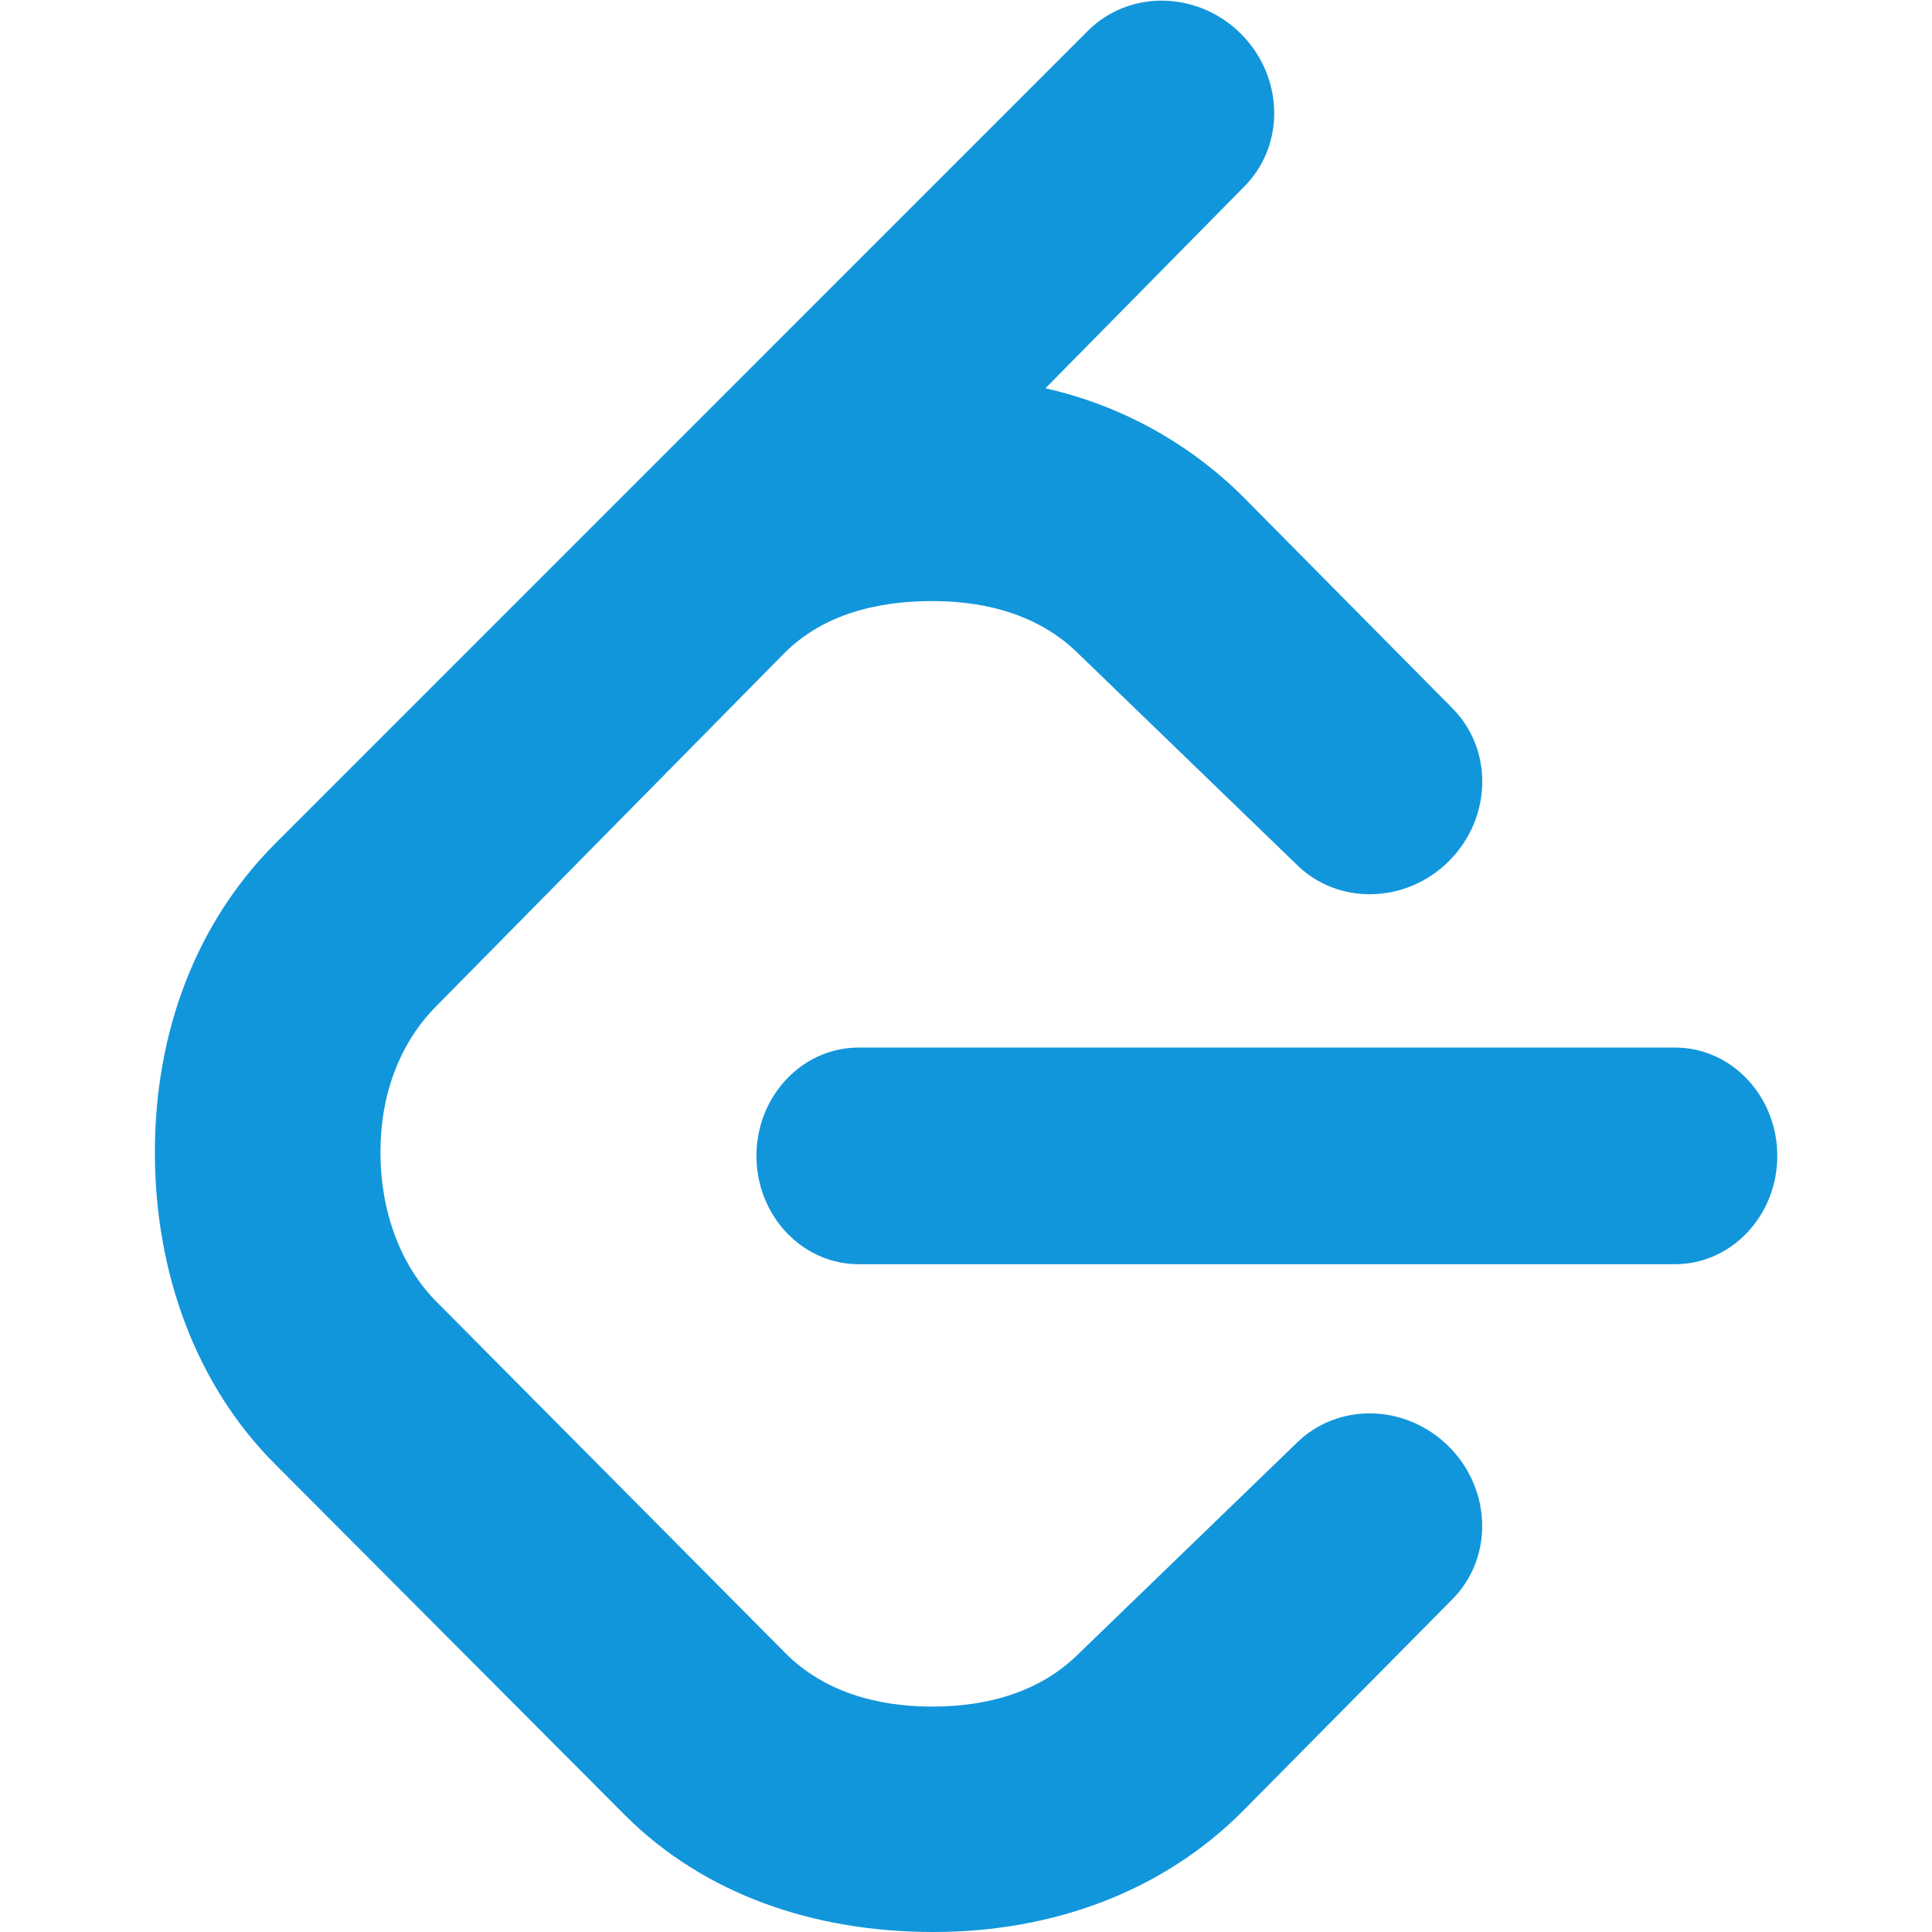
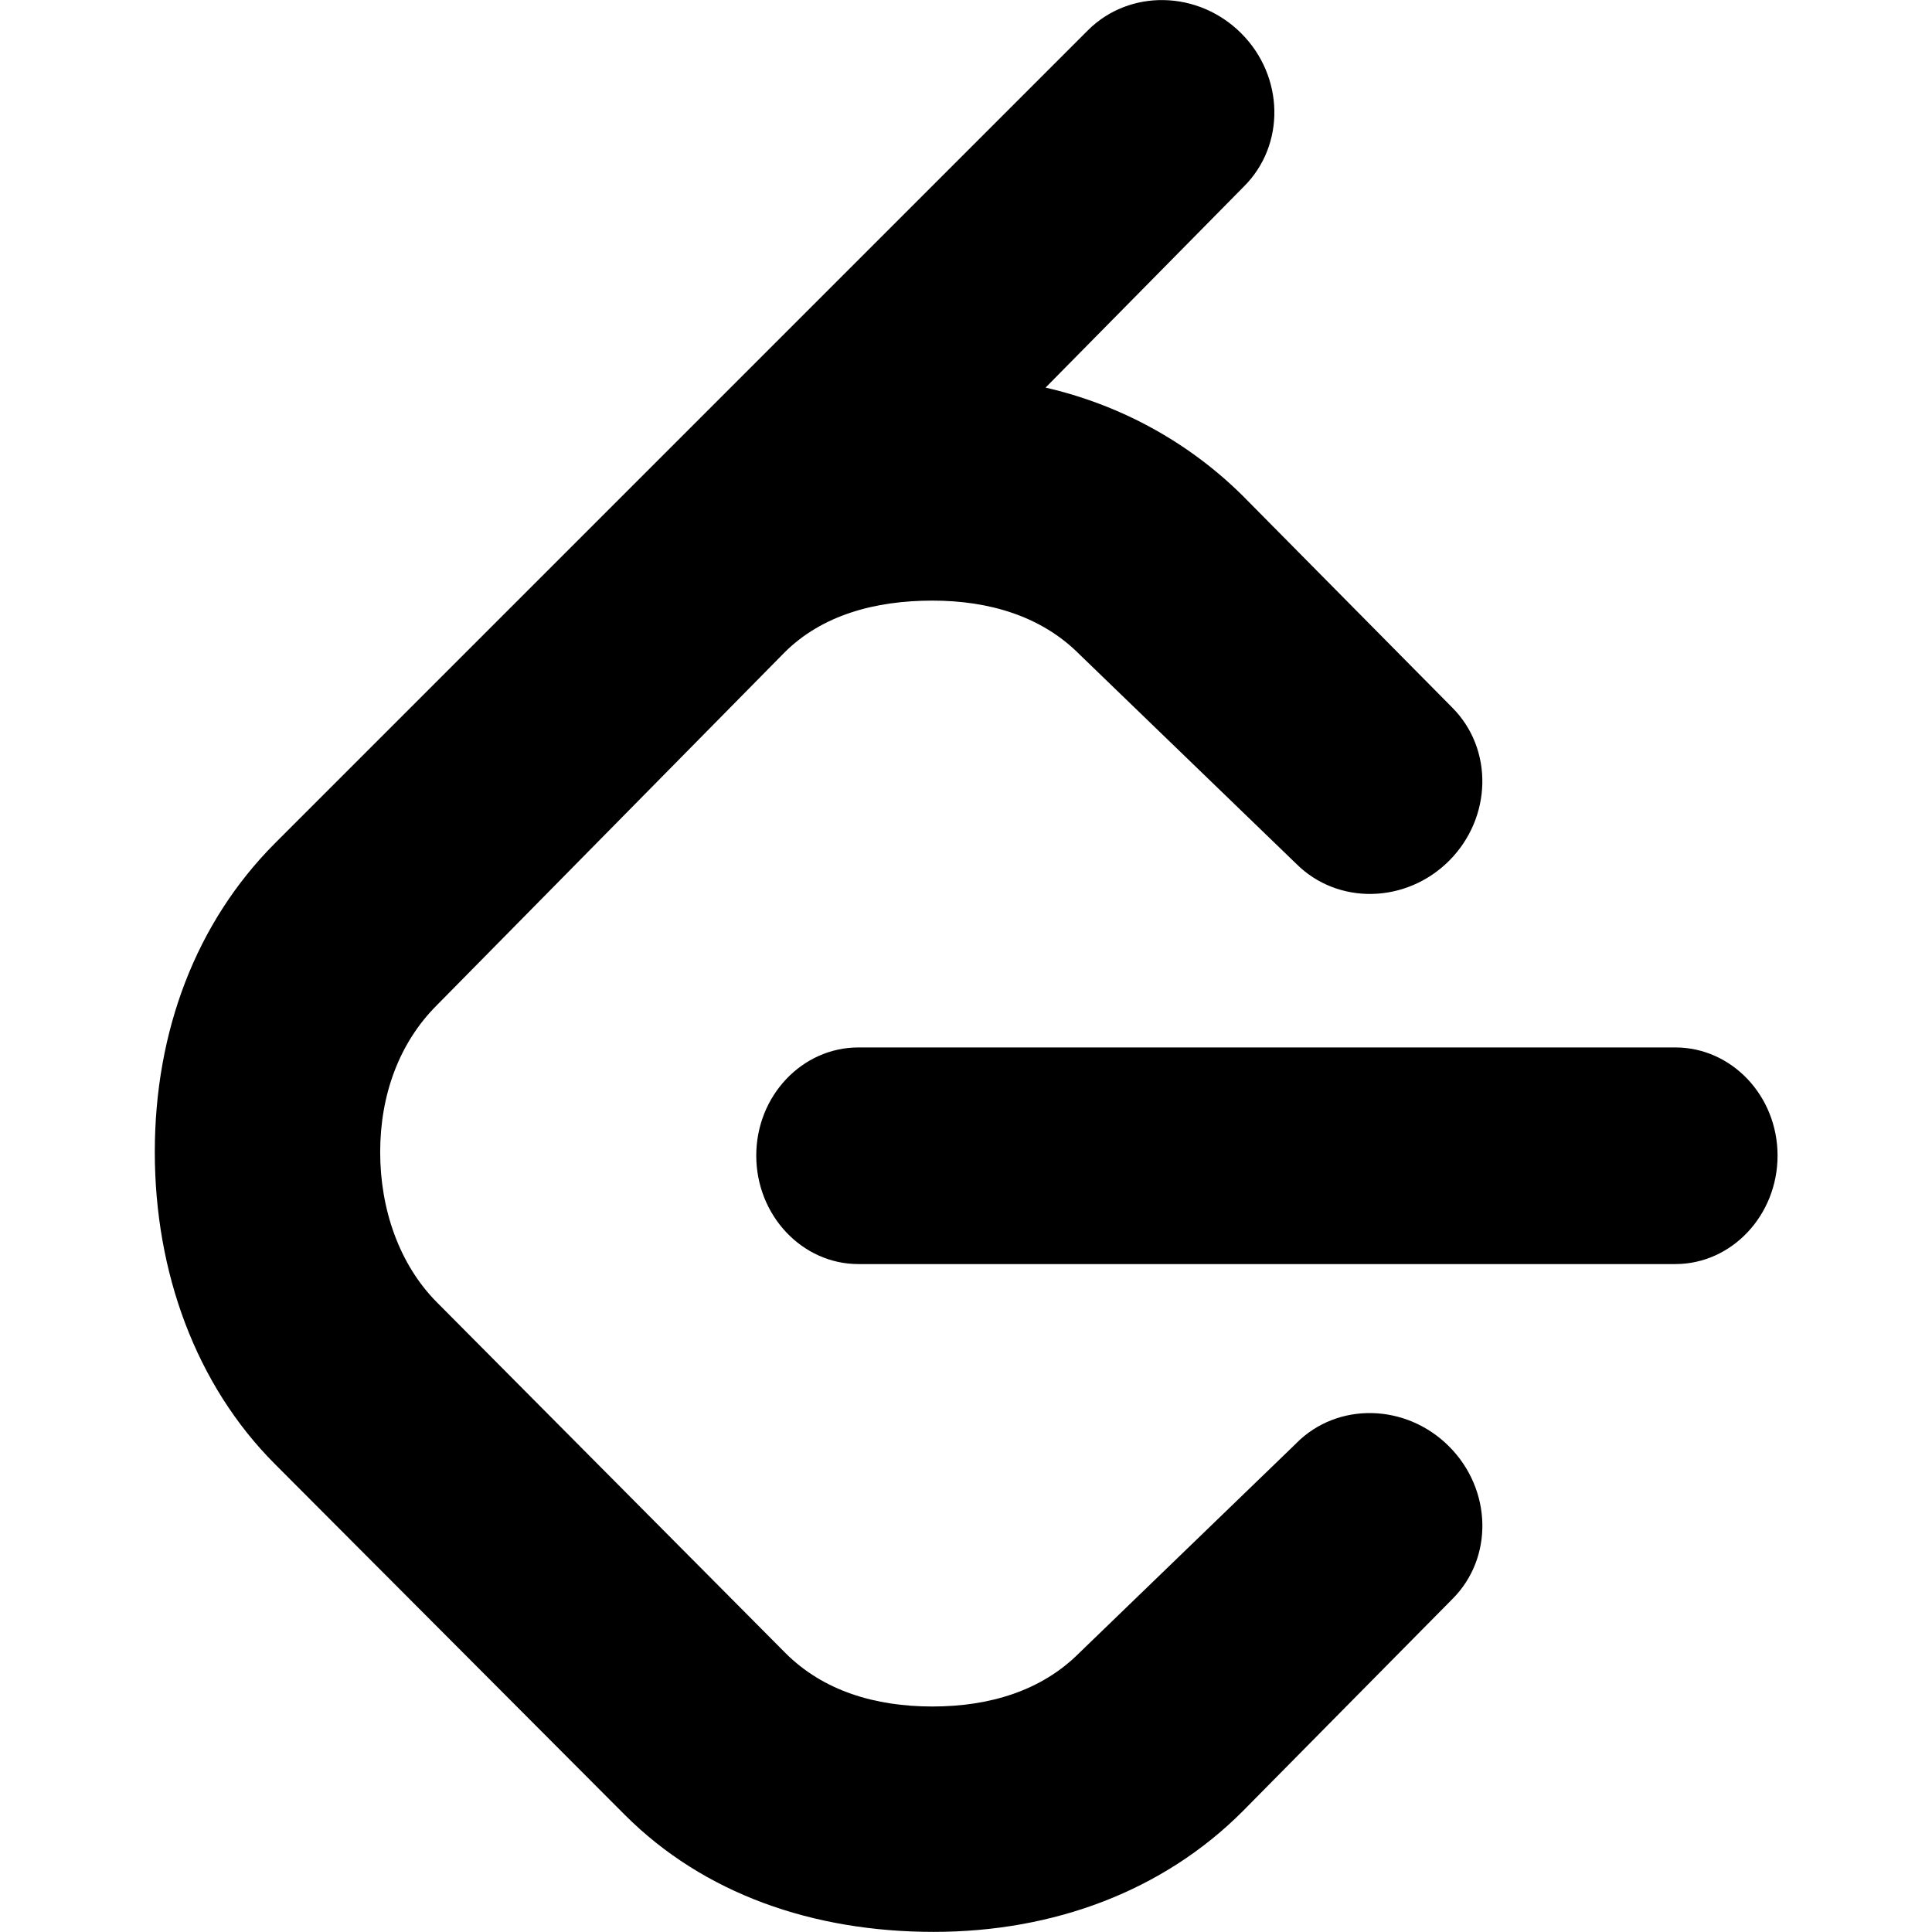
- <svg xmlns="http://www.w3.org/2000/svg" t="1668704445328" class="icon" viewBox="0 0 1024 1024" version="1.1" p-id="4469" width="32" height="32">
-   <path d="M686.969 765.086l-115.04 111.201c-19.877 19.92-47.389 28.237-77.759 28.237s-57.882-8.318-77.802-28.237l-184.78-186.102c-19.92-19.92-29.944-49.053-29.944-79.466s10.024-57.882 29.944-77.802l184.225-186.827c19.92-19.92 47.986-27.512 78.357-27.512s57.882 8.318 77.759 28.237l115.04 111.158c21.924 21.967 58.224 21.199 81.044-1.621 22.82-22.863 23.588-59.162 1.664-81.086l-111.286-112.438a215.619 215.619 0 0 0-104.291-57.029l105.229-106.765c22.01-21.924 21.242-58.266-1.578-81.086-22.82-22.82-59.162-23.545-81.129-1.621l-430.812 430.854c-41.844 41.887-63.726 99.684-63.726 163.58 0 63.897 21.882 123.485 63.726 165.287l185.42 186.017c41.844 41.759 99.684 61.935 163.538 61.935s121.694-21.839 163.58-63.726l111.286-112.48c21.924-21.924 21.157-58.224-1.664-81.044s-59.119-23.588-81.001-1.664z m200.861-209.861H455.099c-29.944 0-54.171 25.763-54.171 57.413s24.228 57.413 54.171 57.413h432.731c29.901 0 54.171-25.763 54.171-57.413s-24.27-57.413-54.171-57.413z" p-id="4470" fill="#1296db" />
+ <svg xmlns="http://www.w3.org/2000/svg" fill="#000000" width="800px" height="800px" viewBox="0 0 32 32">
+   <path d="M21.469 23.907l-3.595 3.473c-0.624 0.625-1.484 0.885-2.432 0.885s-1.807-0.26-2.432-0.885l-5.776-5.812c-0.62-0.625-0.937-1.537-0.937-2.485 0-0.952 0.317-1.812 0.937-2.432l5.76-5.844c0.62-0.619 1.5-0.859 2.448-0.859s1.808 0.26 2.432 0.885l3.595 3.473c0.687 0.688 1.823 0.663 2.536-0.052 0.708-0.713 0.735-1.848 0.047-2.536l-3.473-3.511c-0.901-0.891-2.032-1.505-3.261-1.787l3.287-3.333c0.688-0.687 0.667-1.823-0.047-2.536s-1.849-0.735-2.536-0.052l-13.469 13.469c-1.307 1.312-1.989 3.113-1.989 5.113 0 1.996 0.683 3.86 1.989 5.168l5.797 5.812c1.307 1.307 3.115 1.937 5.115 1.937 1.995 0 3.801-0.683 5.109-1.989l3.479-3.521c0.688-0.683 0.661-1.817-0.052-2.531s-1.849-0.74-2.531-0.052zM27.749 17.349h-13.531c-0.932 0-1.692 0.801-1.692 1.791 0 0.991 0.76 1.797 1.692 1.797h13.531c0.933 0 1.693-0.807 1.693-1.797 0-0.989-0.76-1.791-1.693-1.791z" />
</svg>
